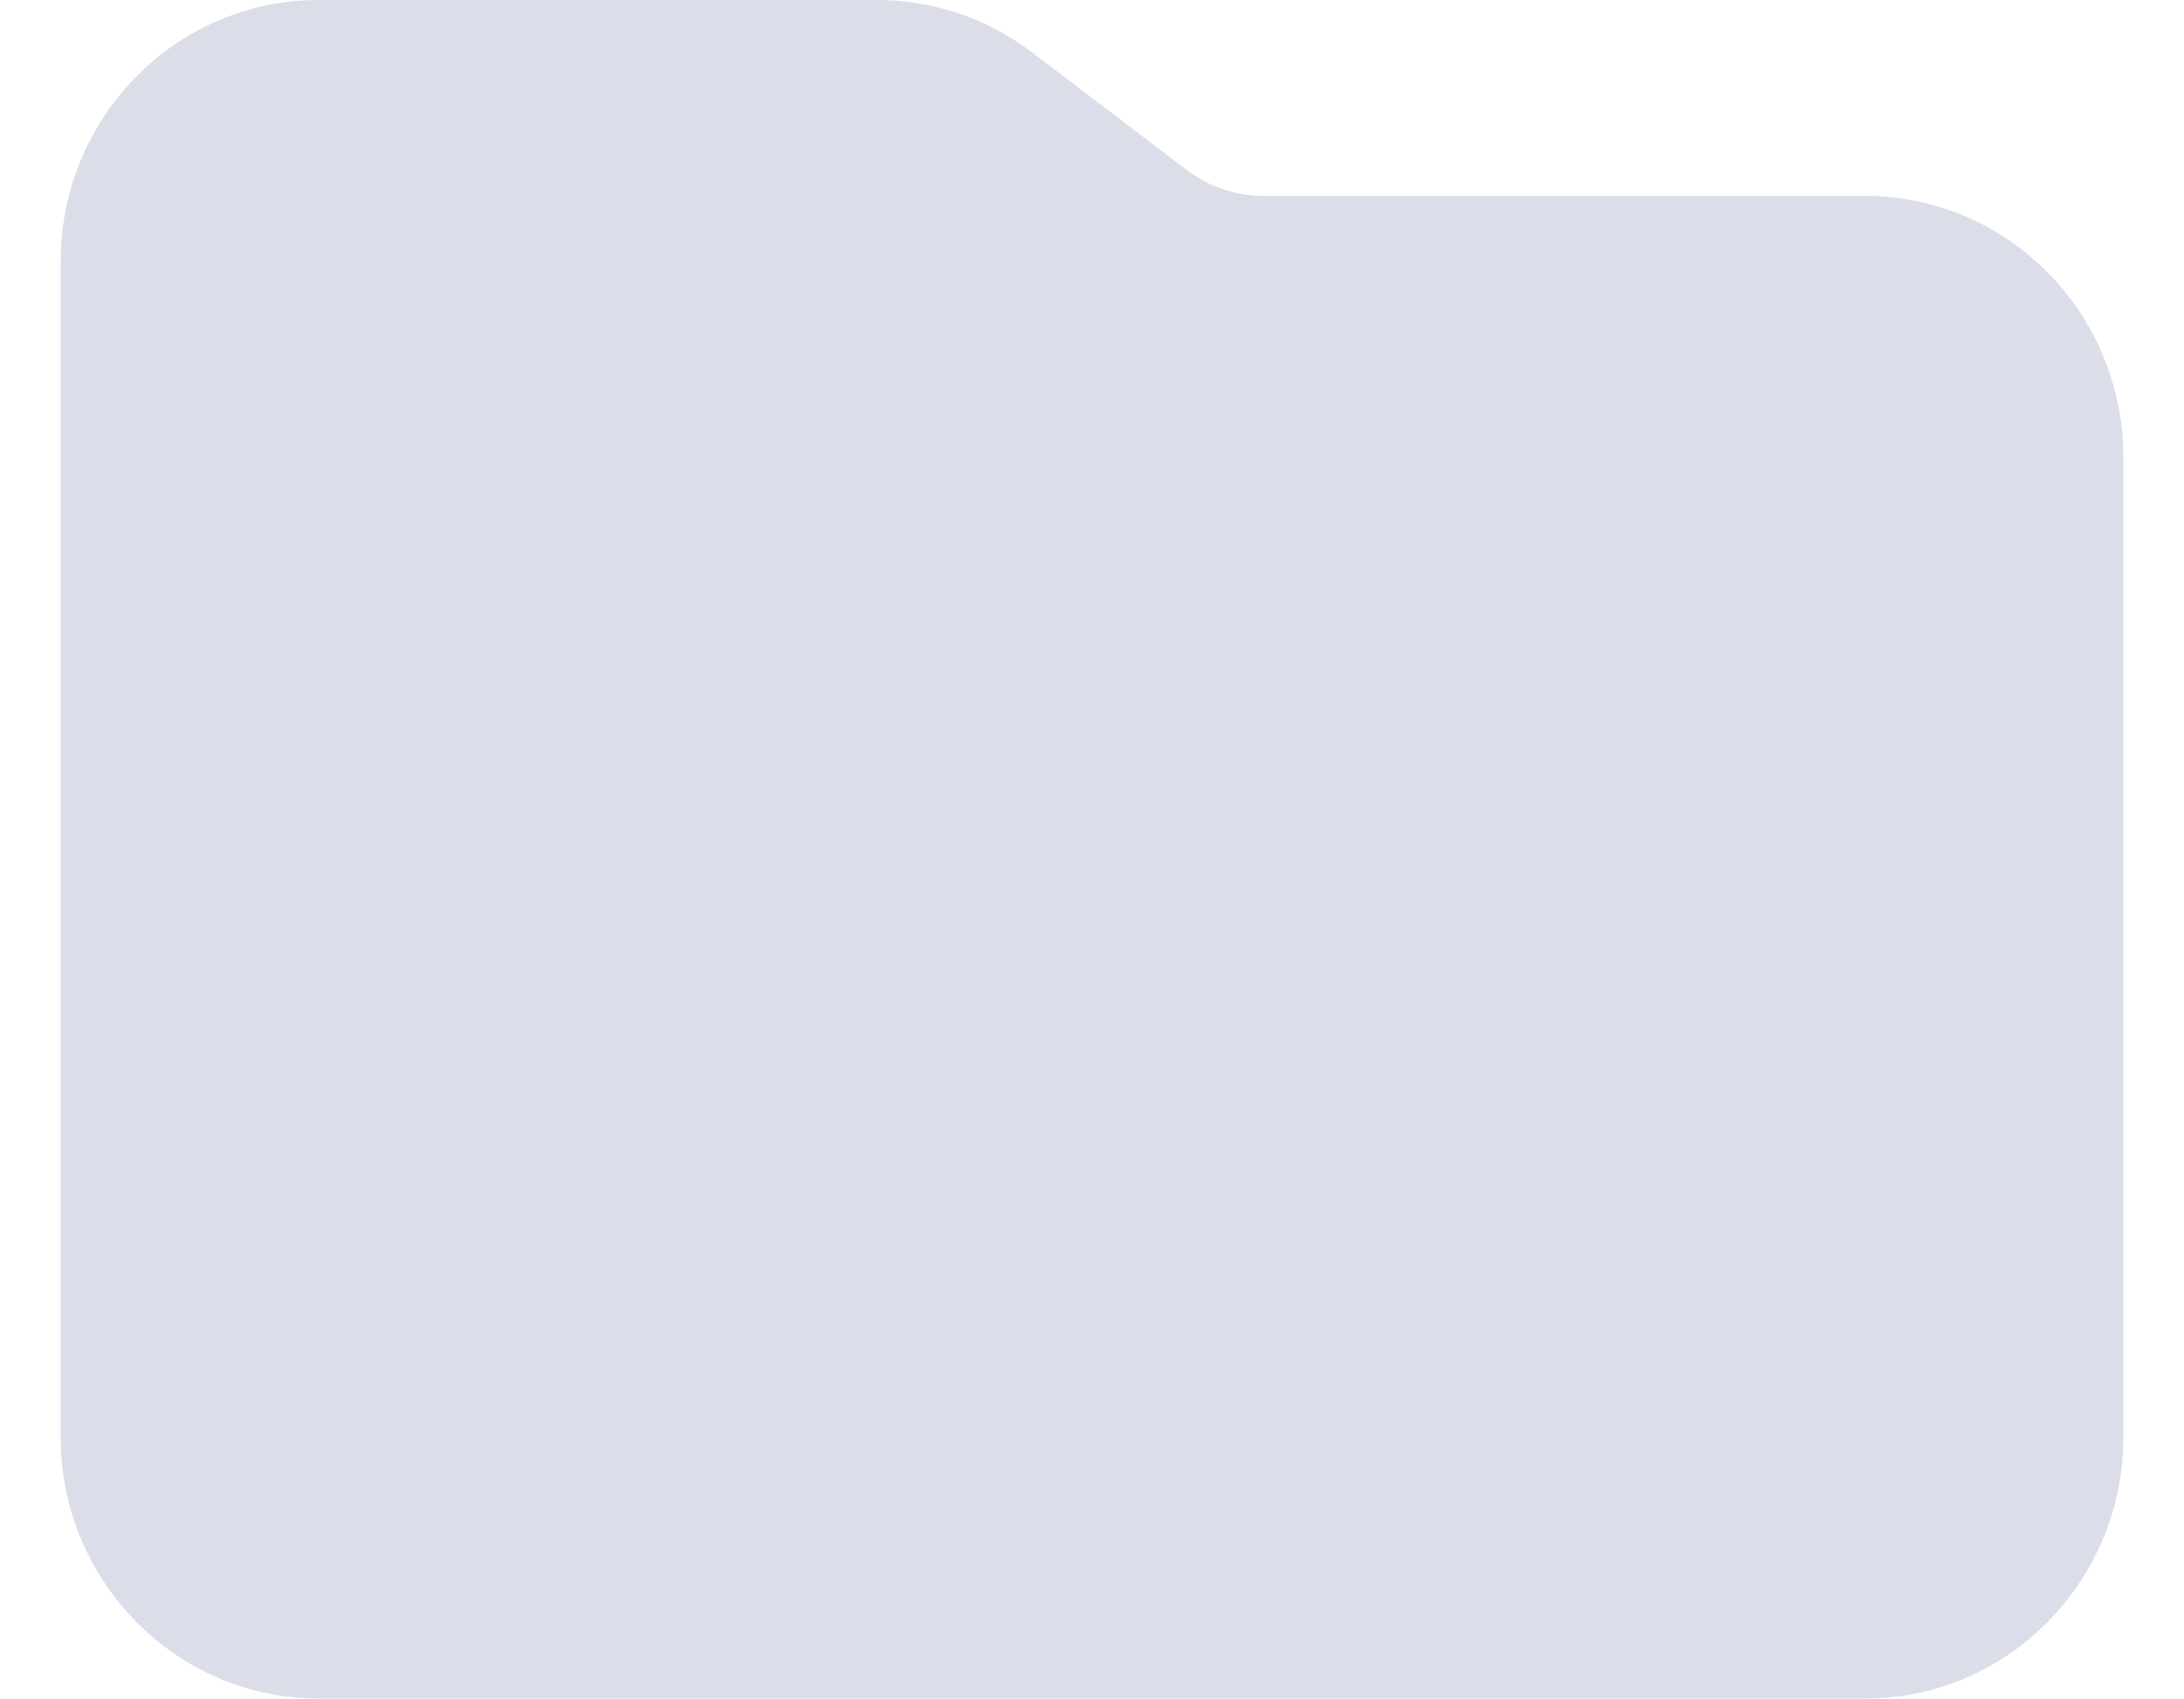
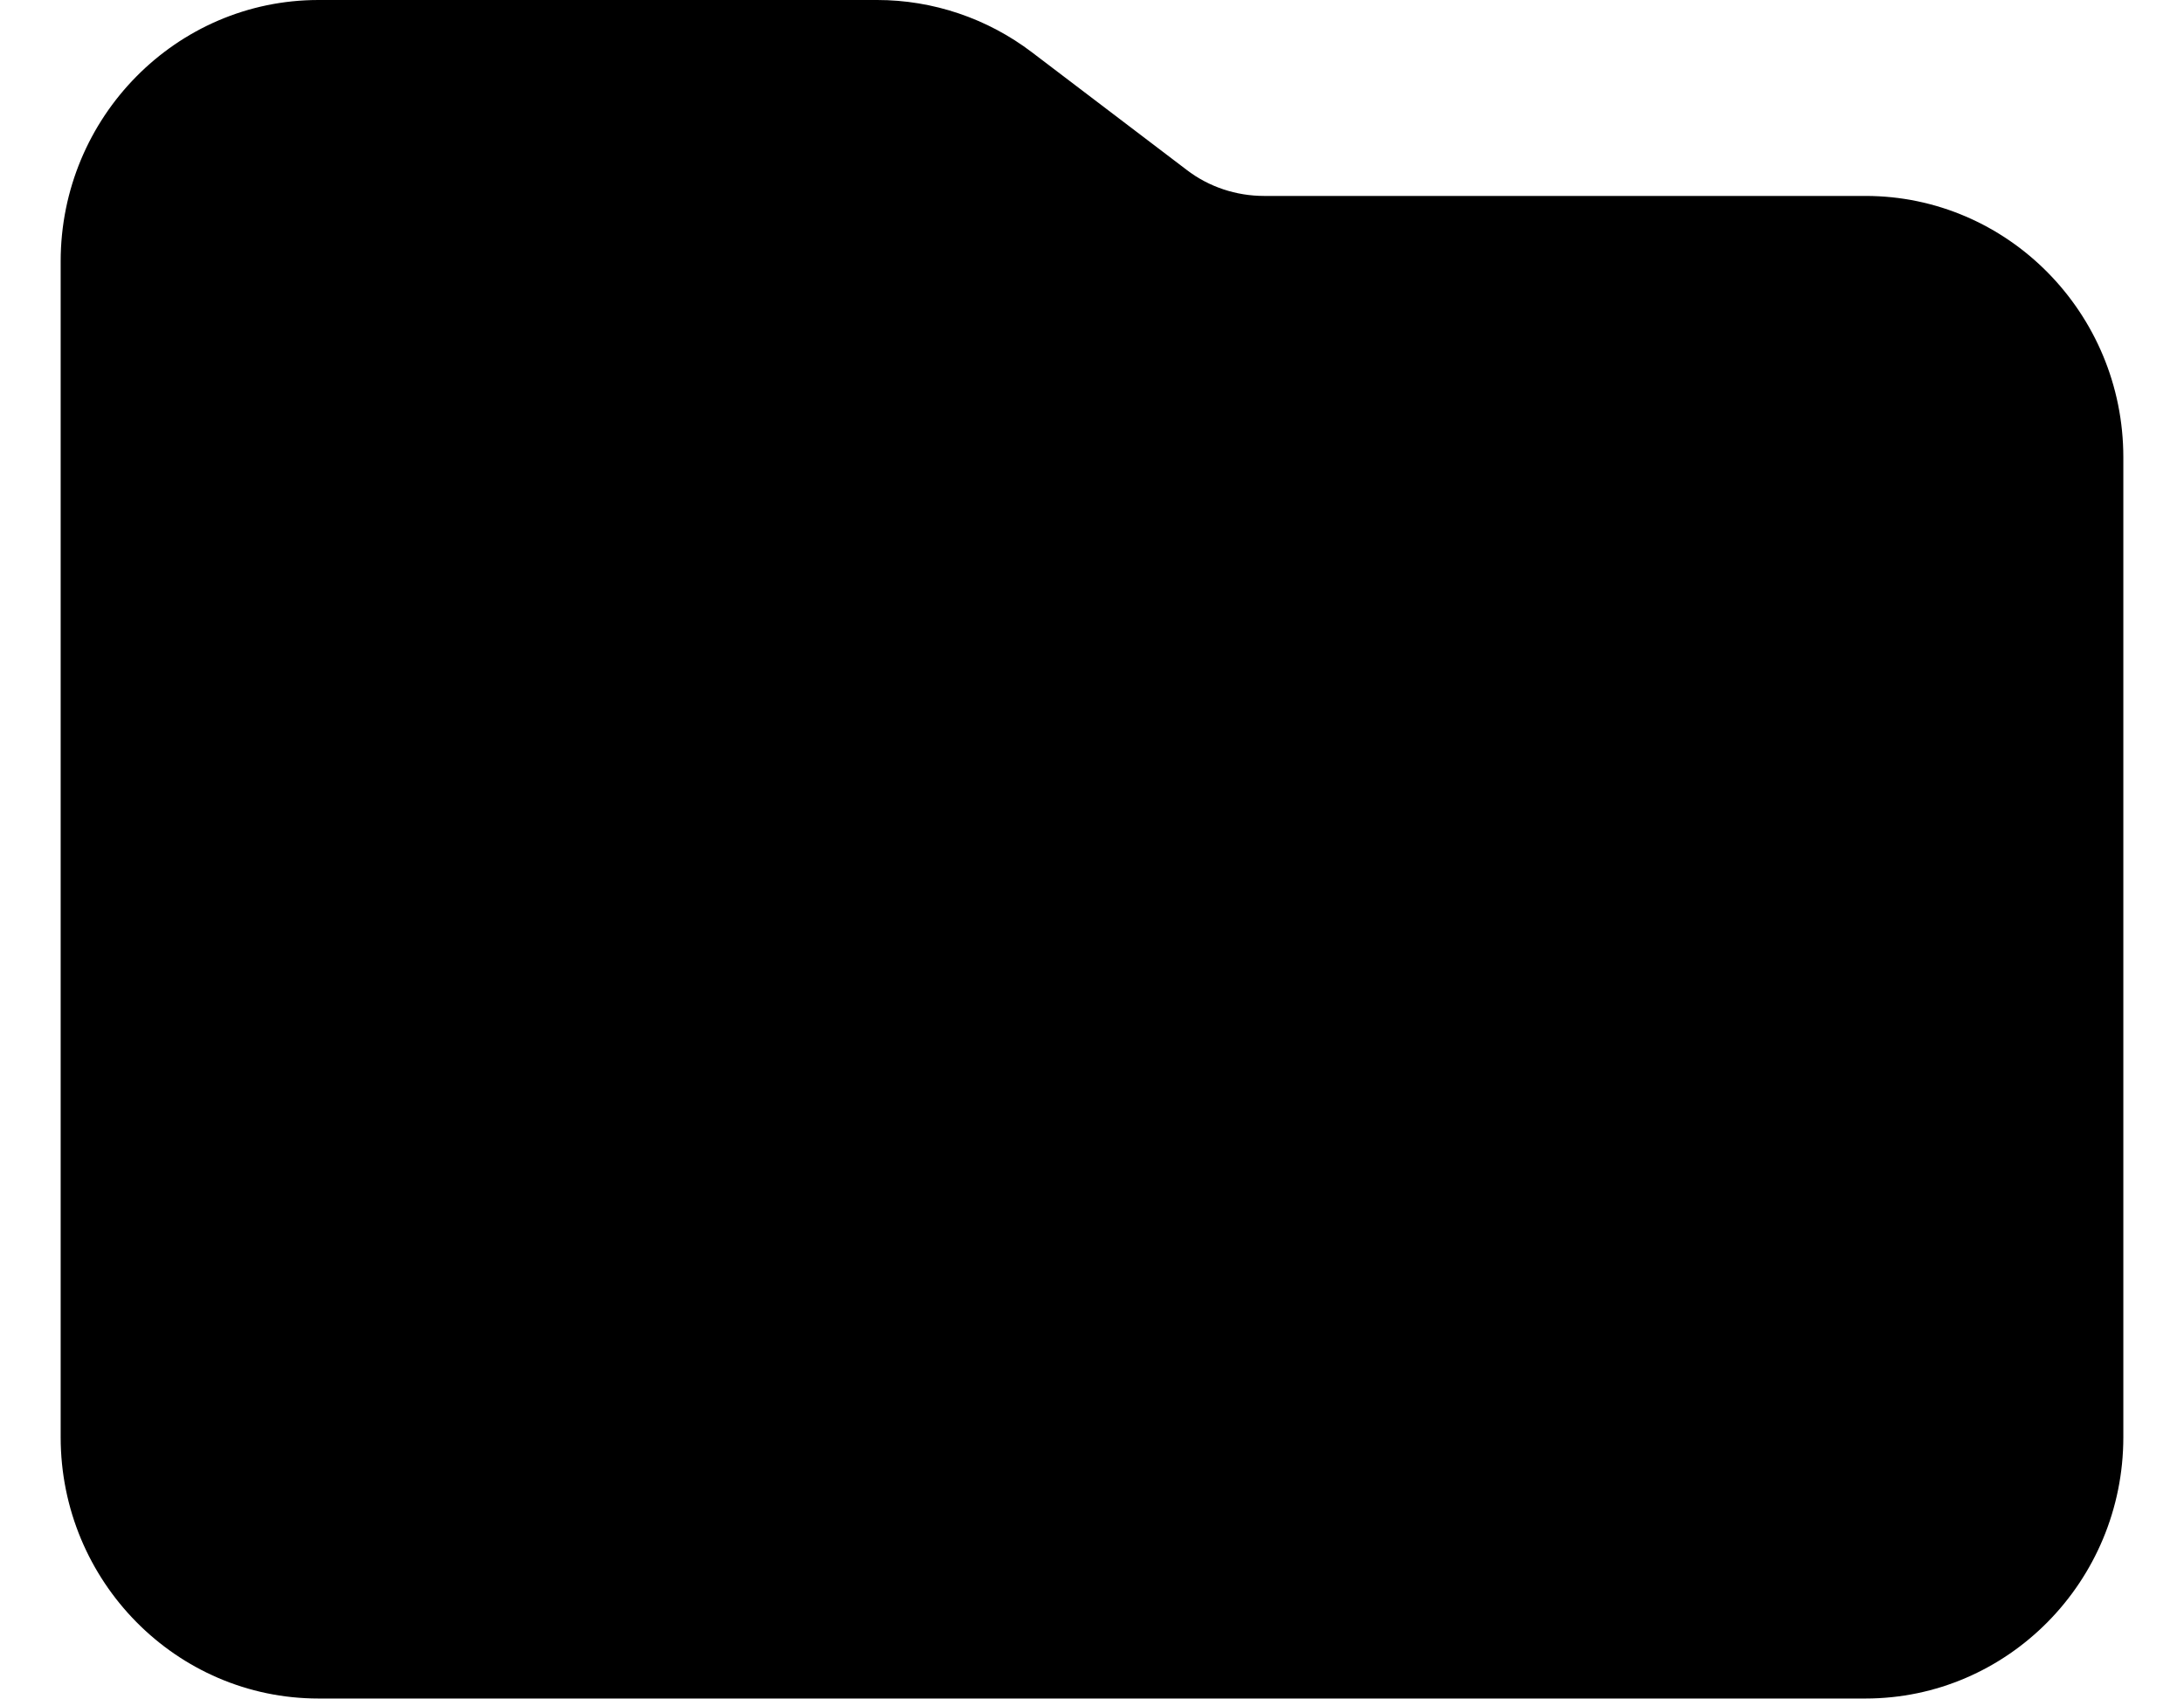
<svg xmlns="http://www.w3.org/2000/svg" width="18" height="14" viewBox="0 0 18 14" fill="none">
-   <path d="M2.625 14H15.375C16.547 14 17.5 13.034 17.5 11.846V3.769C17.5 2.581 16.547 1.615 15.375 1.615H10.418C10.189 1.615 9.963 1.541 9.78 1.4L8.505 0.431C8.137 0.151 7.688 0 7.23 0H2.625C1.453 0 0.5 0.966 0.5 2.154V11.846C0.5 13.034 1.453 14 2.625 14Z" fill="#DBDEE8" />
+   <path d="M2.625 14H15.375C16.547 14 17.5 13.034 17.5 11.846V3.769C17.5 2.581 16.547 1.615 15.375 1.615H10.418C10.189 1.615 9.963 1.541 9.78 1.4L8.505 0.431C8.137 0.151 7.688 0 7.23 0H2.625C1.453 0 0.5 0.966 0.5 2.154V11.846C0.5 13.034 1.453 14 2.625 14Z" fill="currentColor" />
</svg>
